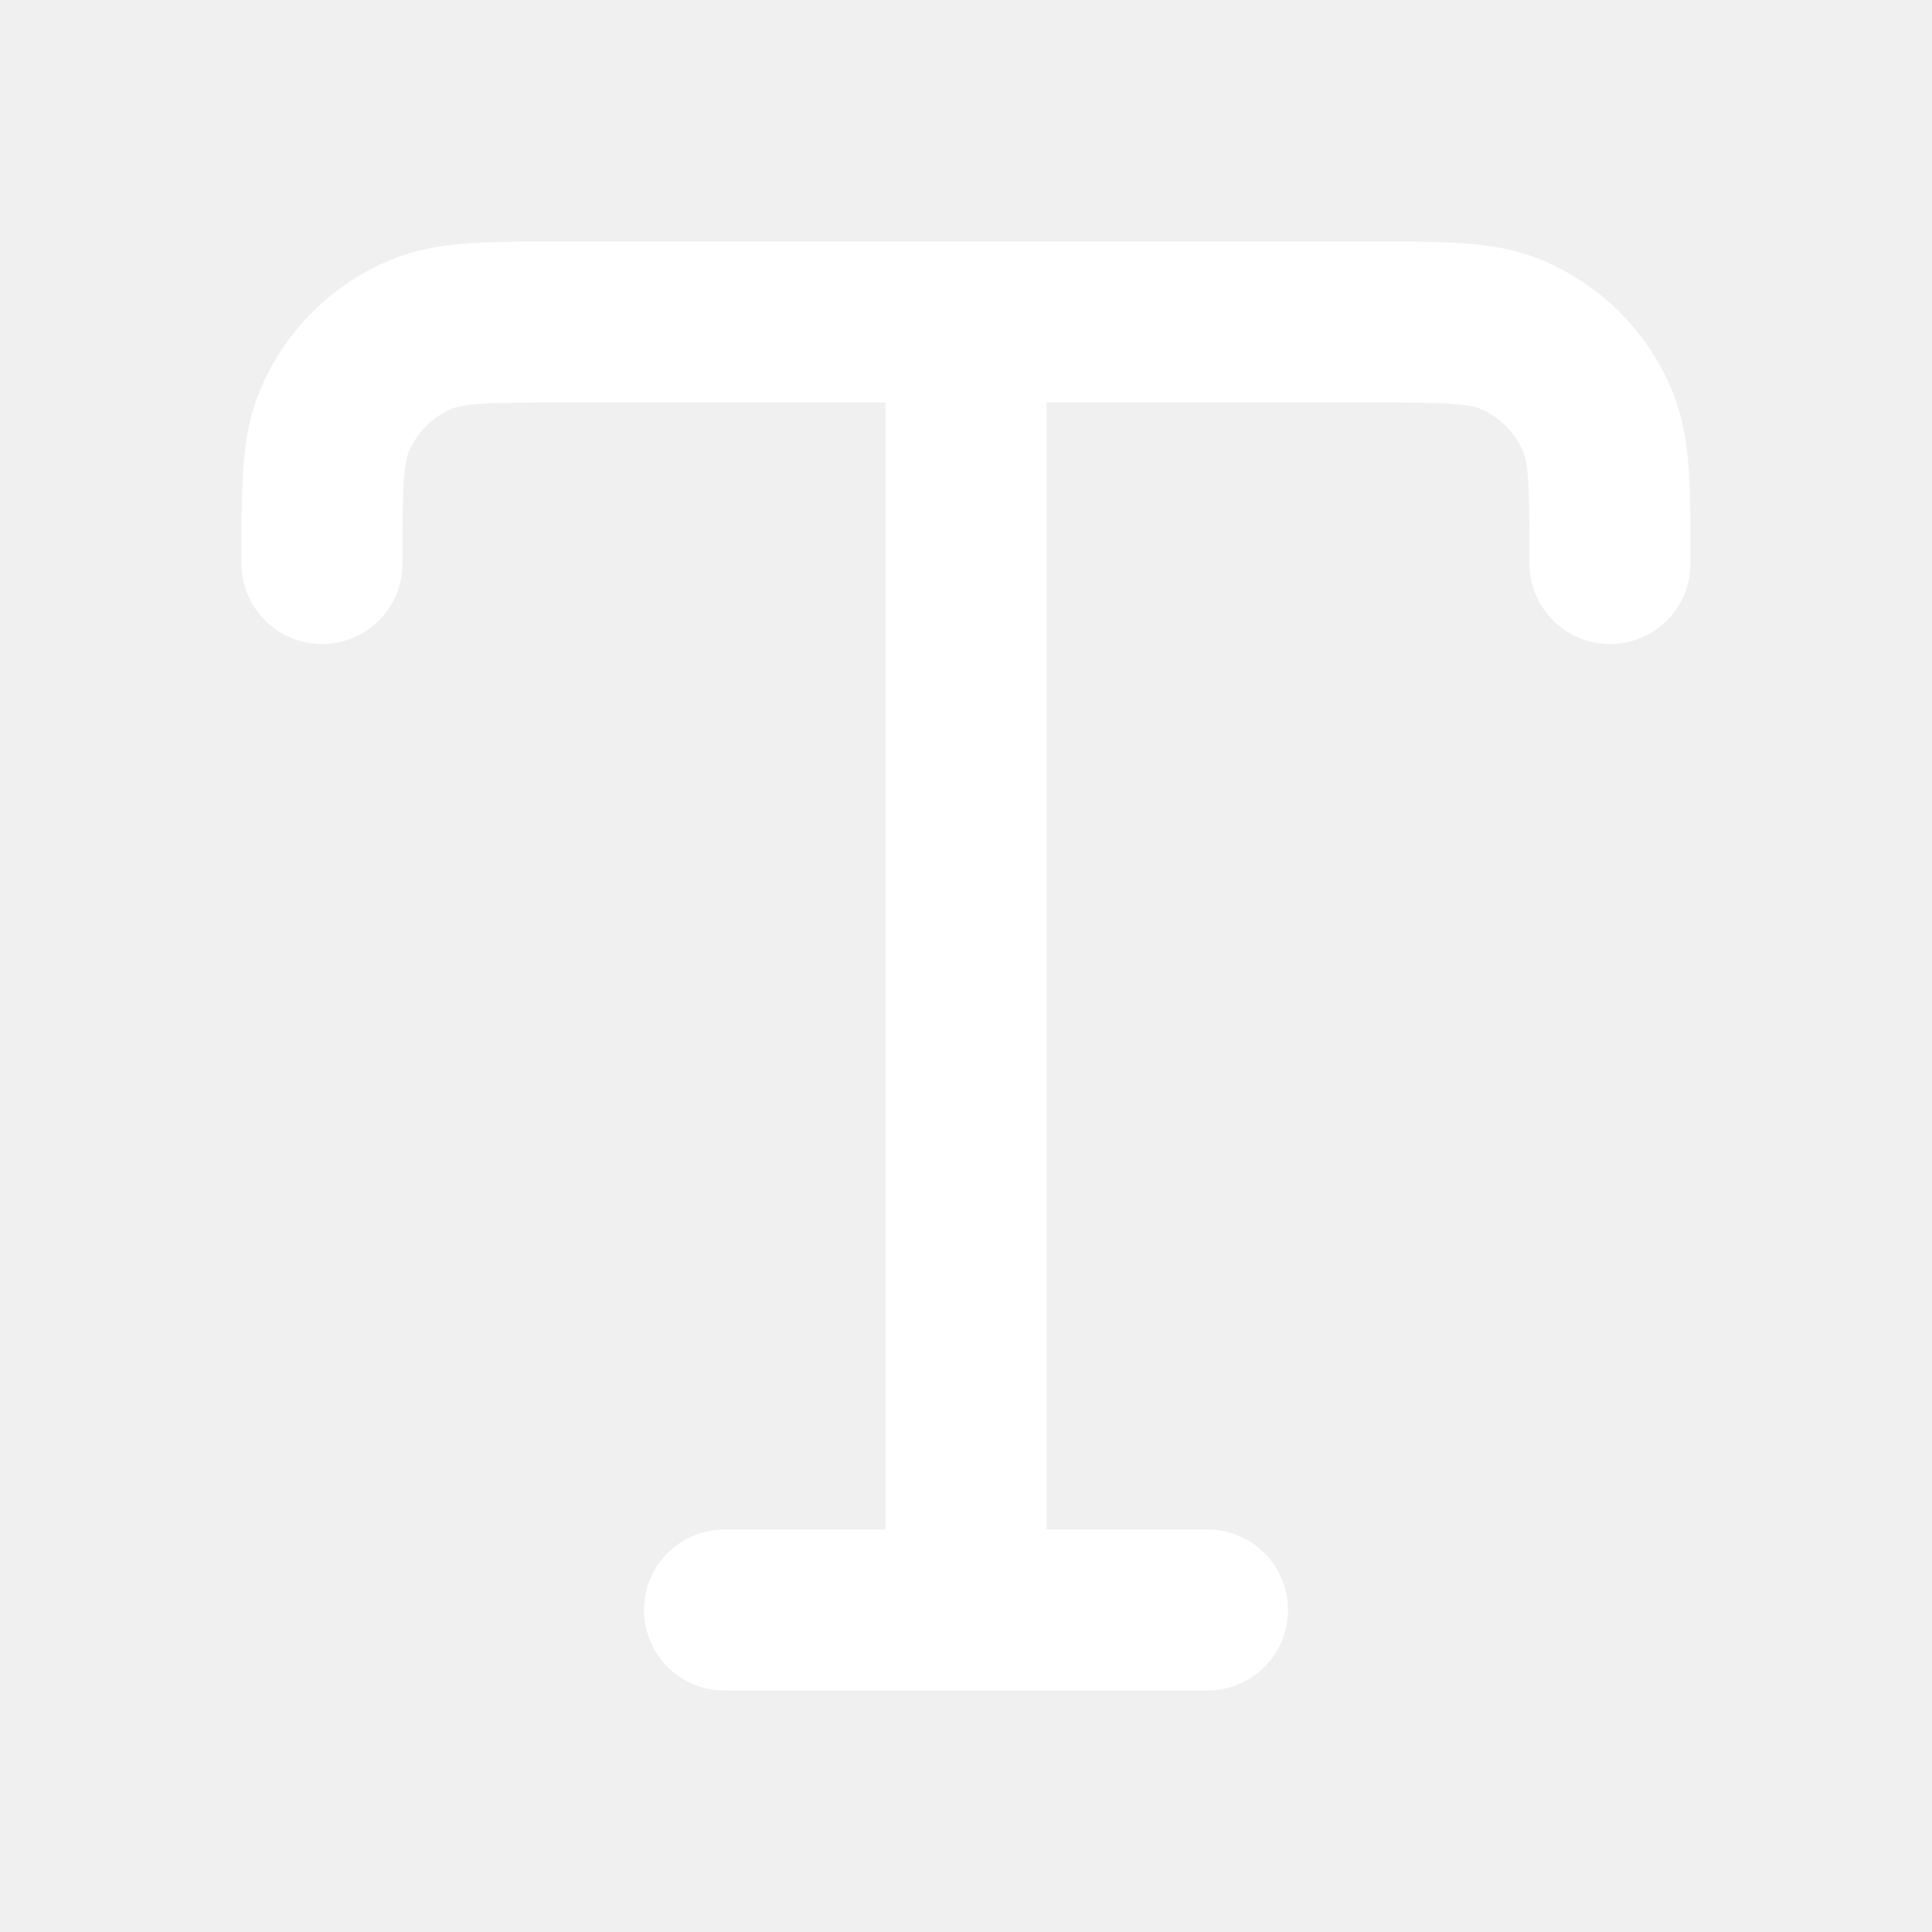
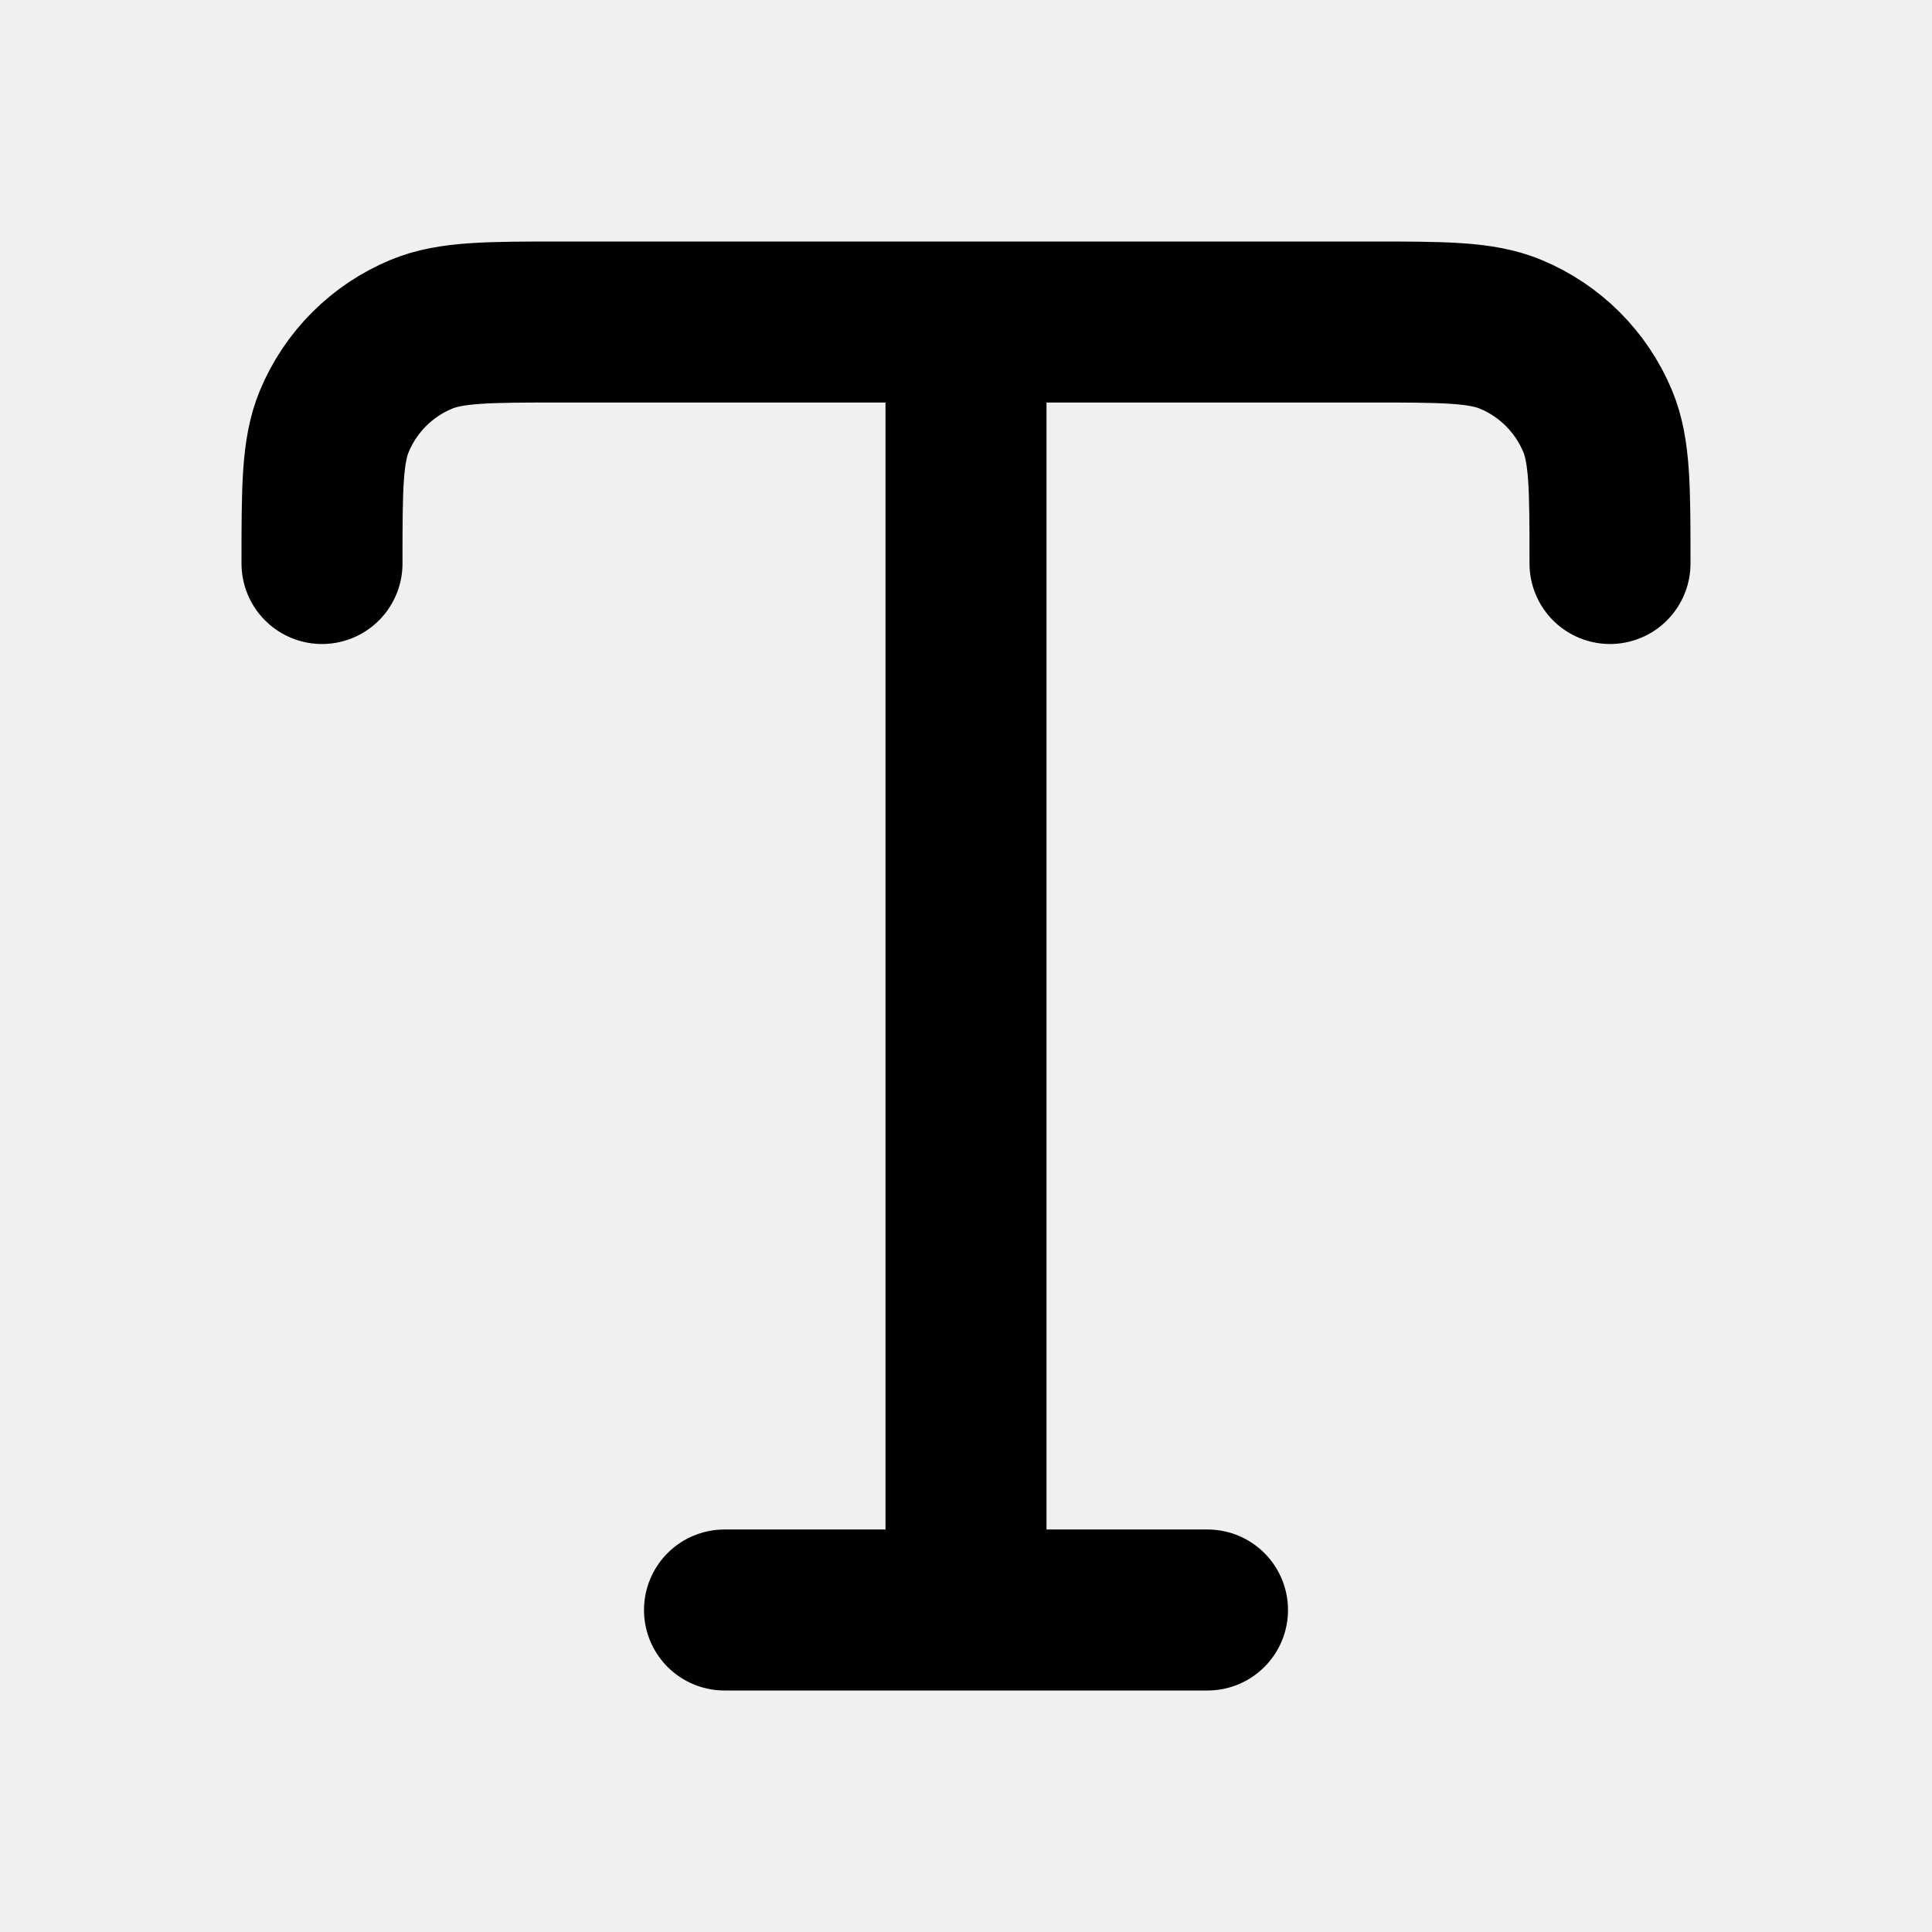
<svg xmlns="http://www.w3.org/2000/svg" viewBox="0 0 24 24" fill="none">
-   <path d="M4 7C4 6.068 4 5.602 4.152 5.235C4.355 4.745 4.745 4.355 5.235 4.152C5.602 4 6.068 4 7 4H17C17.932 4 18.398 4 18.765 4.152C19.255 4.355 19.645 4.745 19.848 5.235C20 5.602 20 6.068 20 7M9 20H15M12 4V20" stroke="white" stroke-width="2" stroke-linecap="round" stroke-linejoin="round" />
+   <path d="M4 7C4 6.068 4 5.602 4.152 5.235C4.355 4.745 4.745 4.355 5.235 4.152C5.602 4 6.068 4 7 4H17C17.932 4 18.398 4 18.765 4.152C19.255 4.355 19.645 4.745 19.848 5.235C20 5.602 20 6.068 20 7M9 20H15M12 4V20" stroke="currentColor" stroke-width="2" stroke-linecap="round" stroke-linejoin="round" />
</svg>
